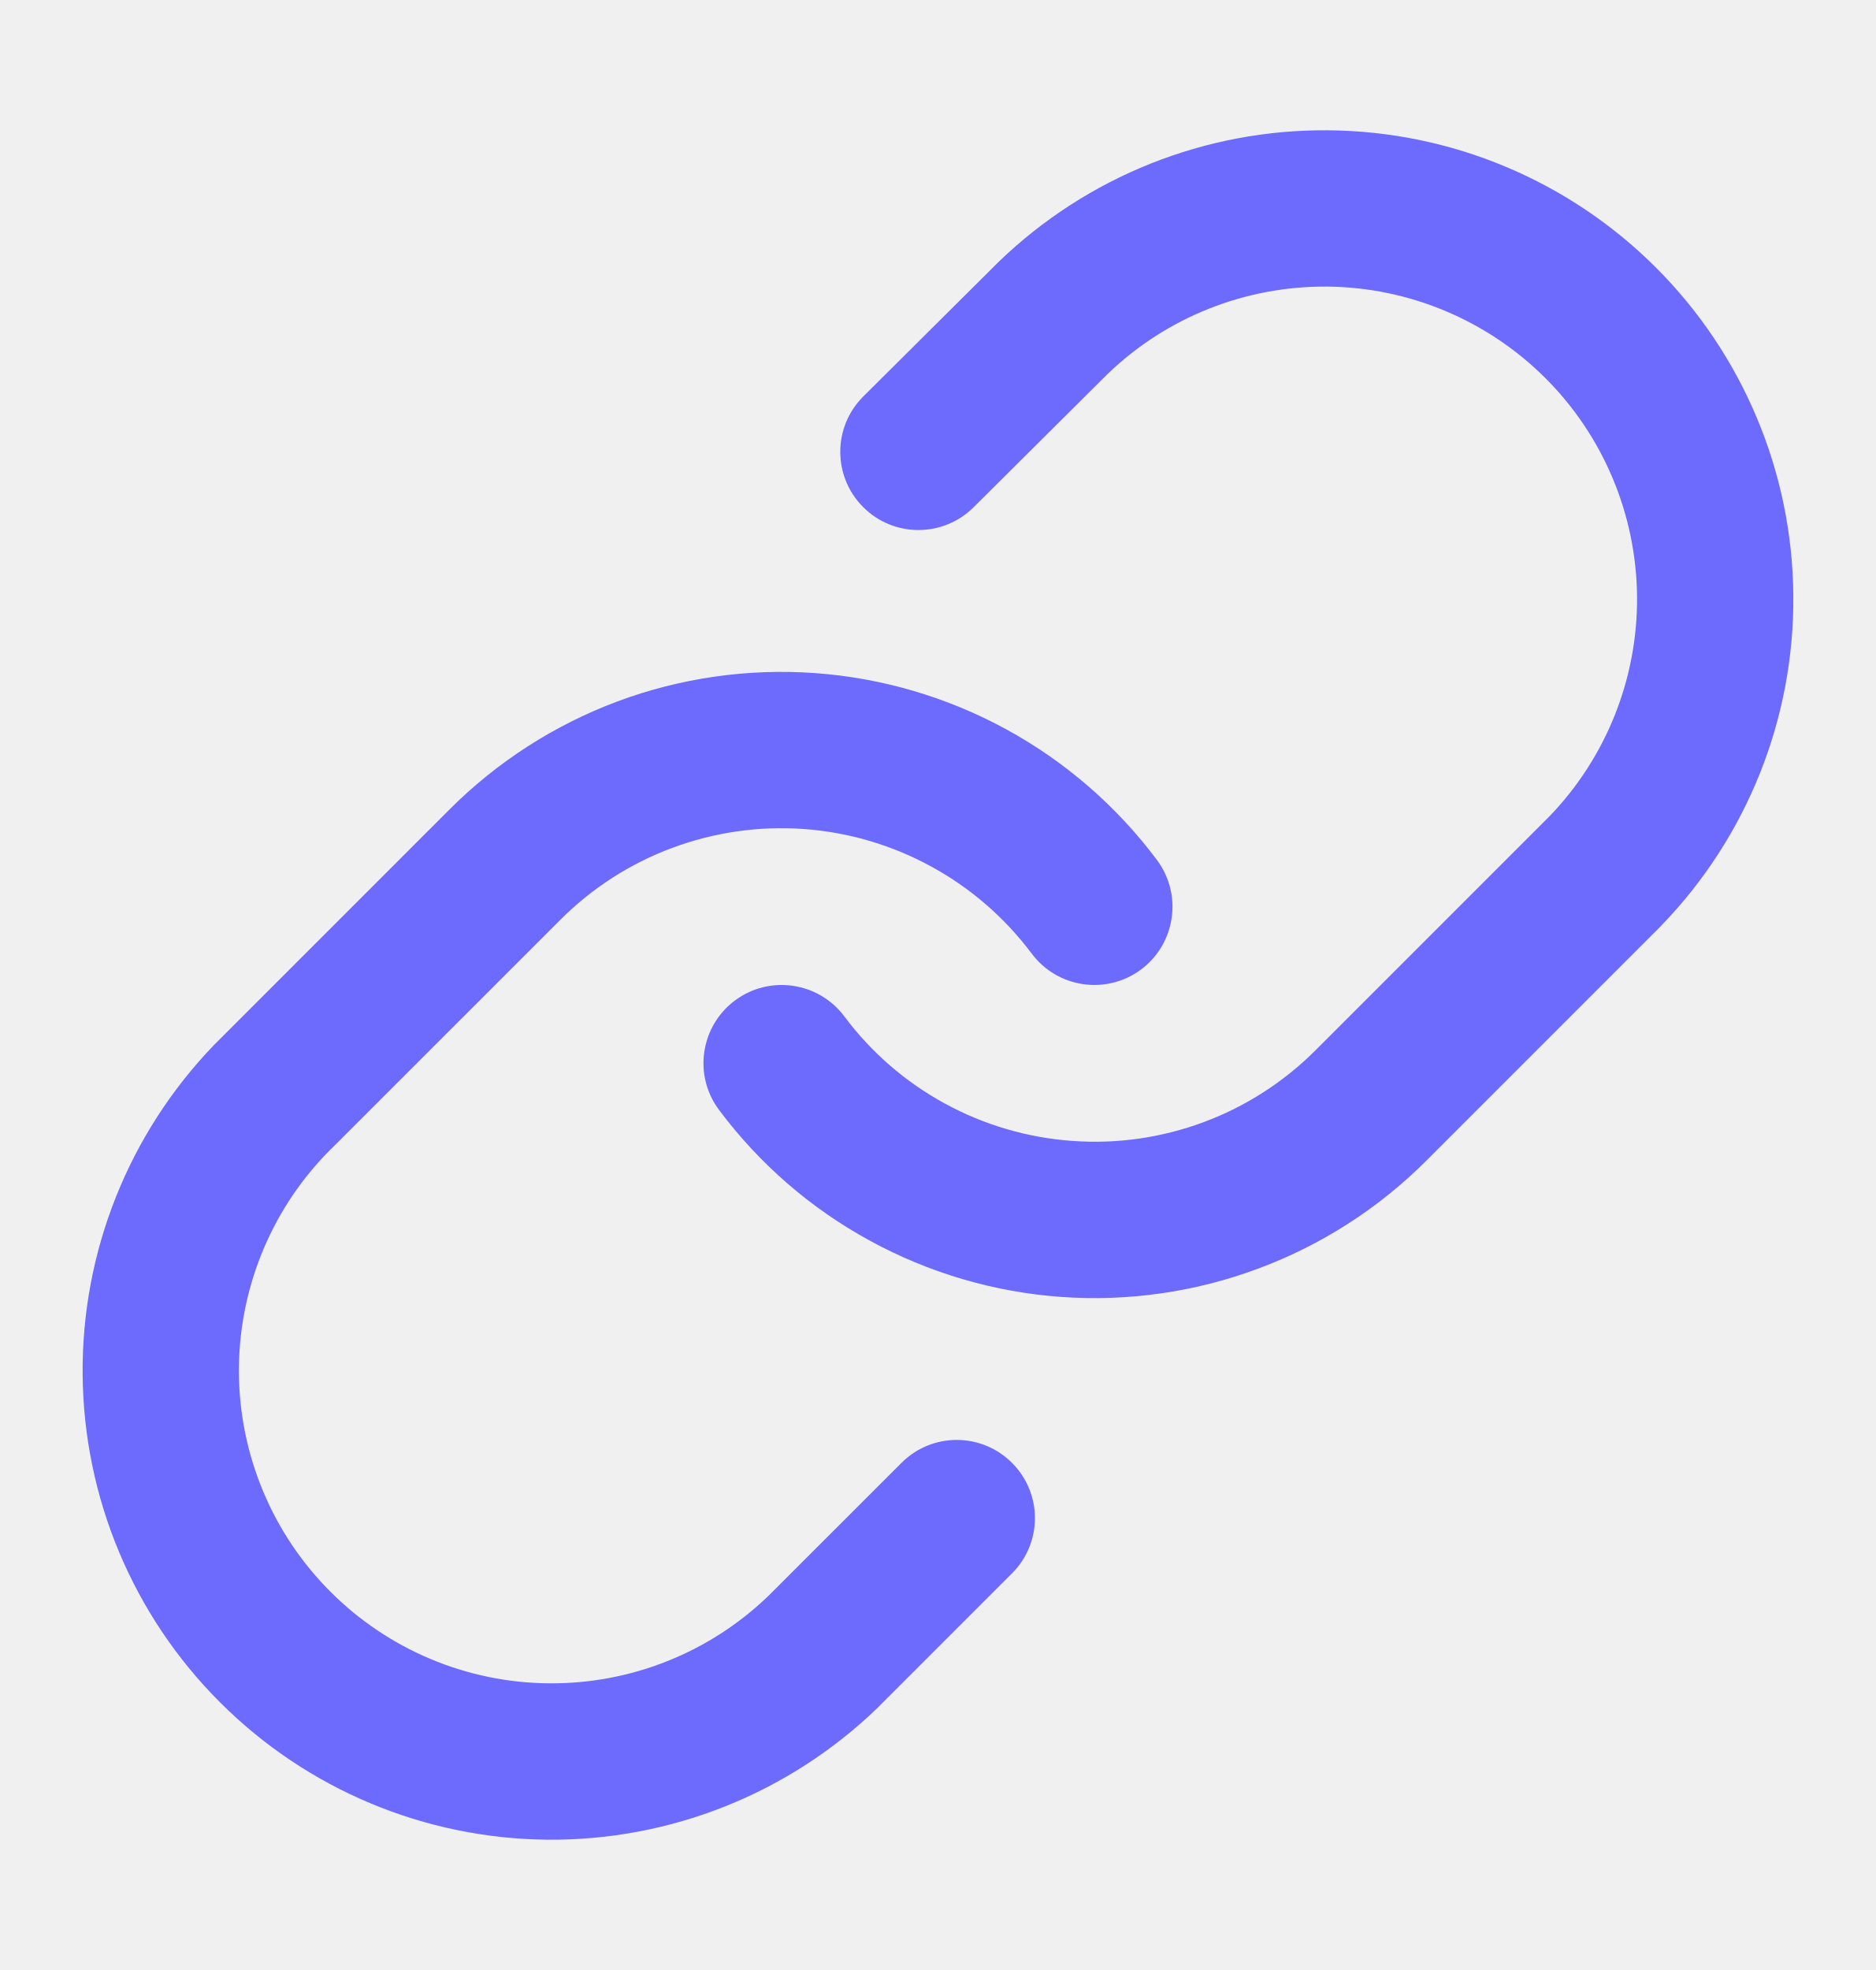
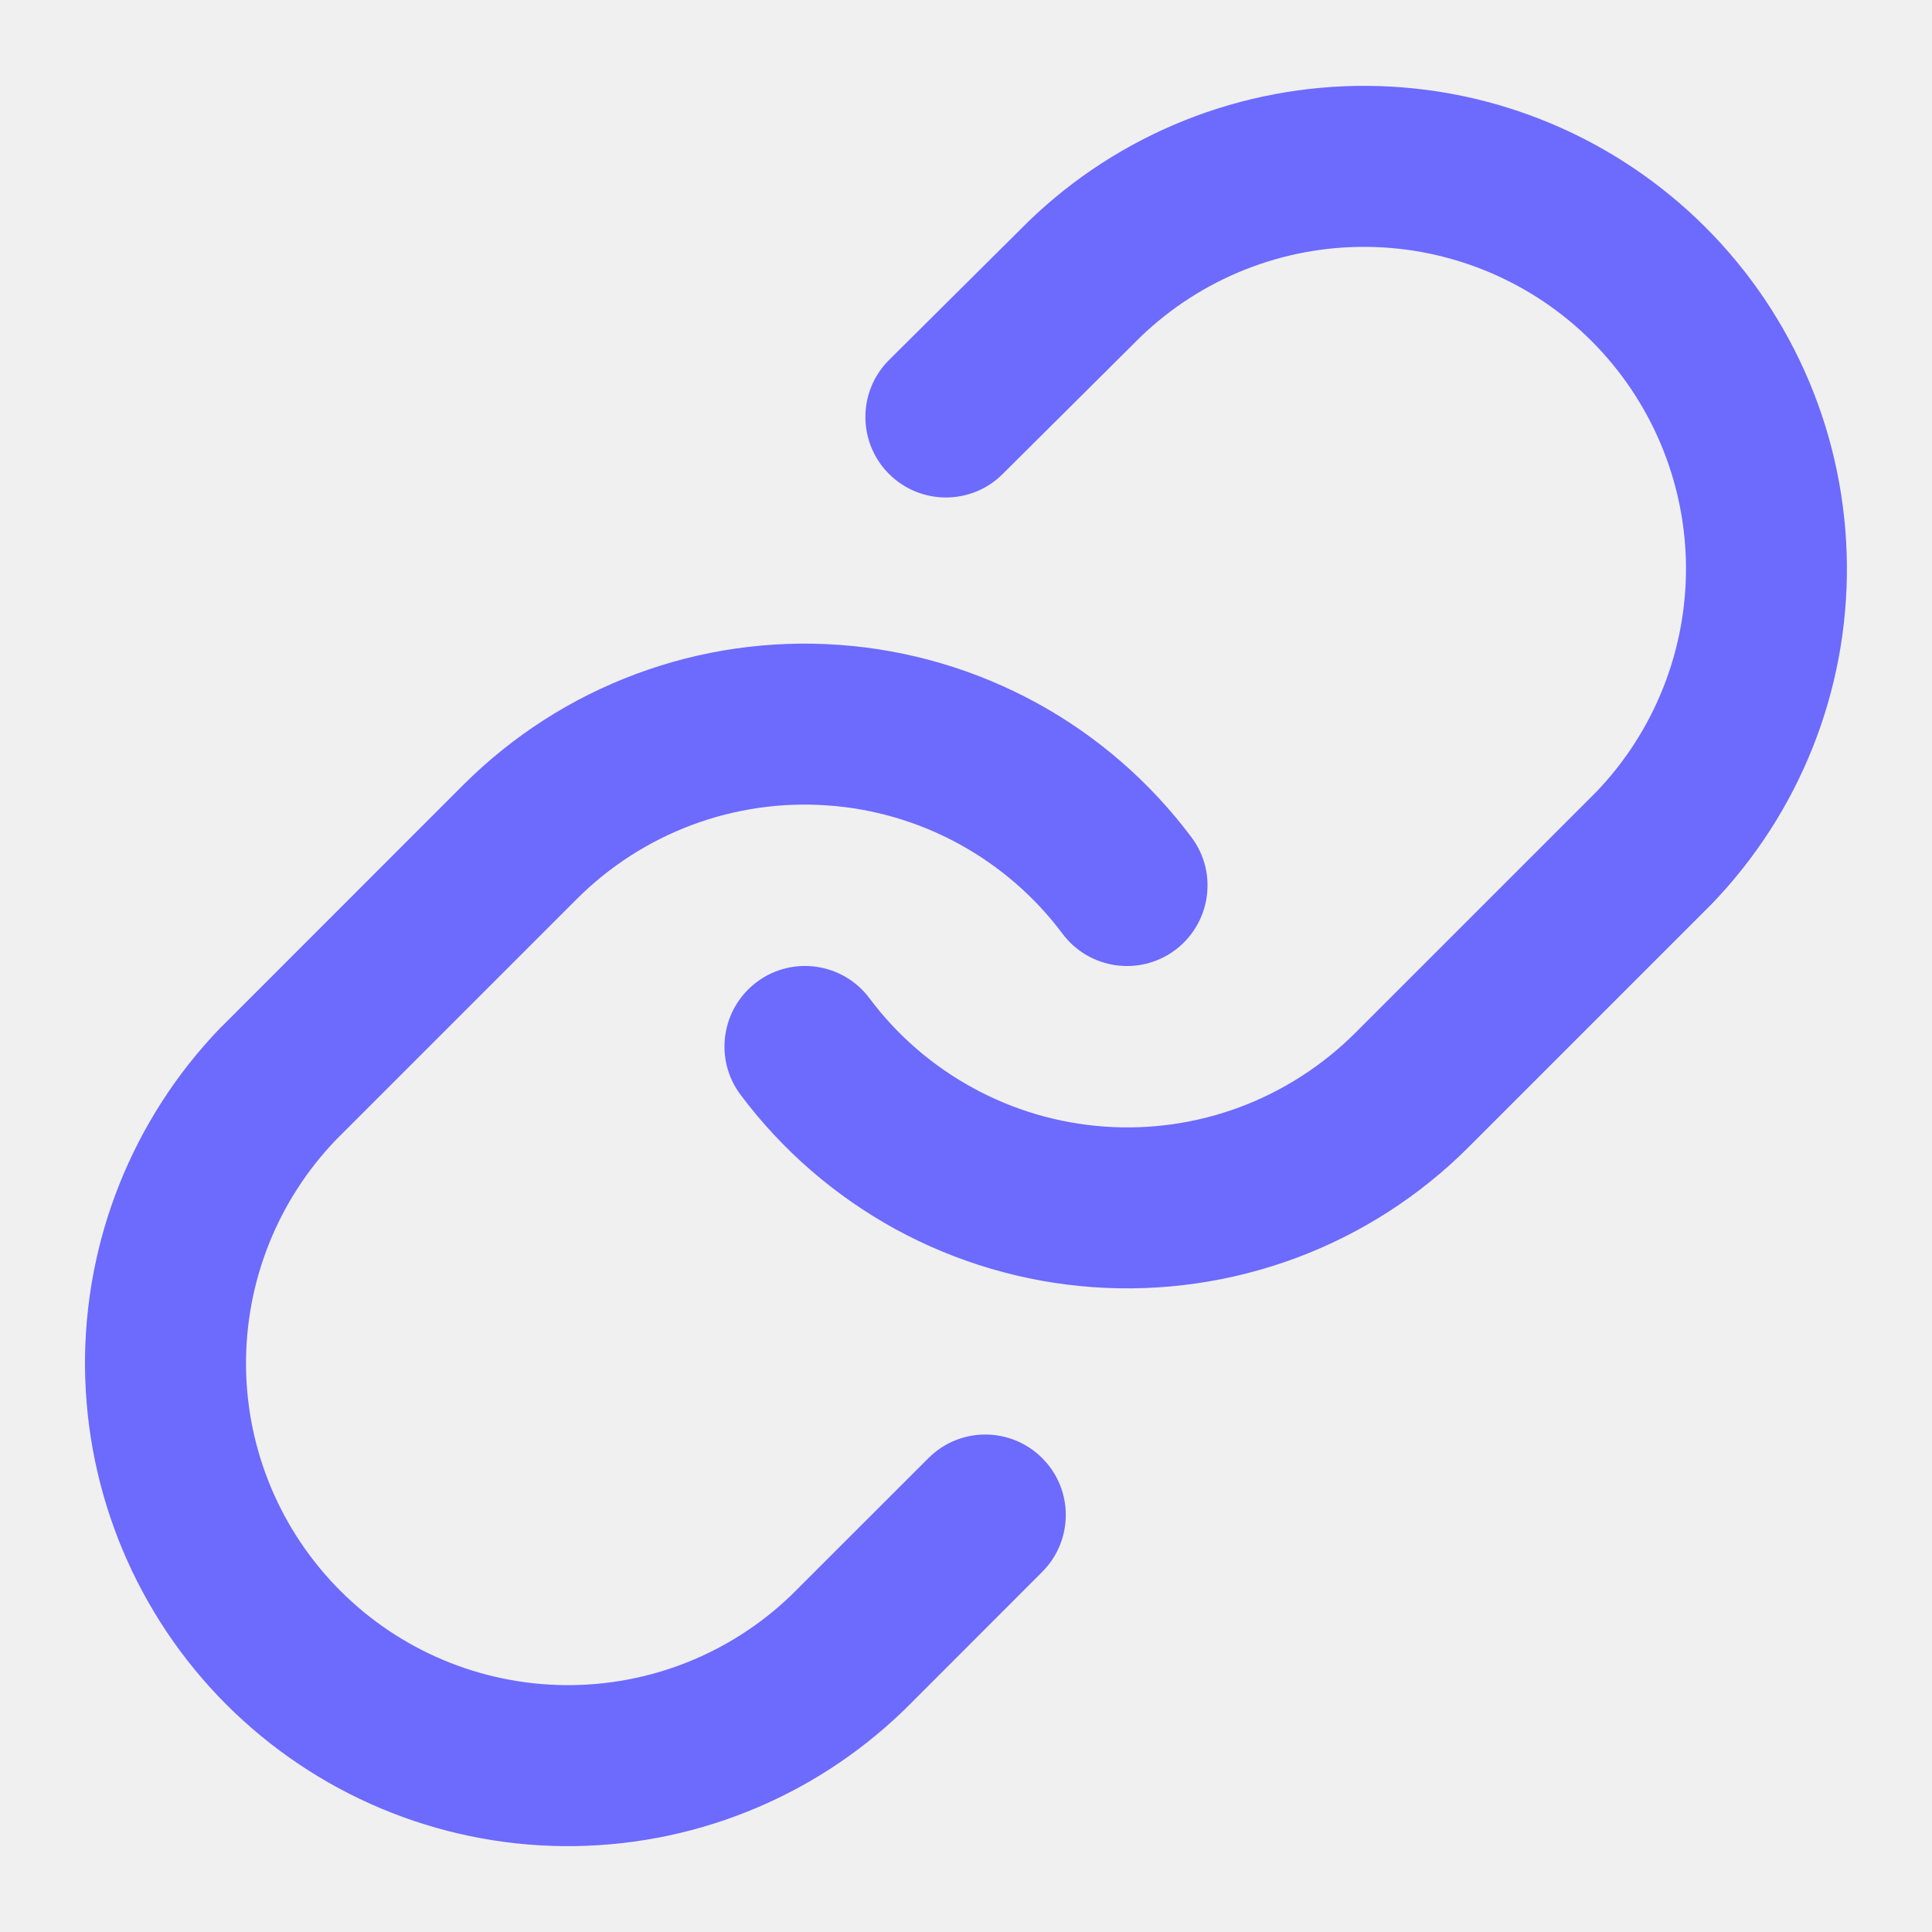
- <svg xmlns="http://www.w3.org/2000/svg" width="20" height="21" viewBox="0 0 20 21" fill="none">
-   <g id="link">
-     <path id="Vector (Stroke)" fill-rule="evenodd" clip-rule="evenodd" d="M10.646 2.792C11.589 1.881 12.852 1.377 14.163 1.389C15.474 1.4 16.728 1.926 17.655 2.853C18.582 3.78 19.108 5.034 19.119 6.345C19.131 7.656 18.627 8.919 17.716 9.862L17.706 9.873L15.206 12.373C14.699 12.88 14.089 13.272 13.417 13.522C12.746 13.773 12.028 13.876 11.313 13.825C10.598 13.774 9.902 13.569 9.273 13.225C8.643 12.882 8.096 12.407 7.666 11.832C7.39 11.464 7.466 10.942 7.834 10.666C8.203 10.39 8.725 10.466 9.001 10.834C9.287 11.217 9.652 11.534 10.072 11.763C10.491 11.992 10.955 12.128 11.432 12.162C11.909 12.197 12.387 12.128 12.835 11.961C13.283 11.794 13.689 11.532 14.027 11.194L14.027 11.194L16.522 8.699C17.126 8.071 17.46 7.231 17.453 6.36C17.445 5.486 17.095 4.65 16.477 4.032C15.859 3.414 15.023 3.063 14.149 3.055C13.277 3.048 12.436 3.382 11.808 3.987L10.379 5.408C10.053 5.732 9.525 5.731 9.201 5.404C8.876 5.078 8.878 4.55 9.204 4.226L10.637 2.801L10.646 2.792Z" fill="#6D6AFE" />
-     <path id="Vector (Stroke)_2" fill-rule="evenodd" clip-rule="evenodd" d="M6.583 7.477C7.254 7.227 7.972 7.124 8.687 7.175C9.402 7.226 10.098 7.431 10.727 7.774C11.357 8.118 11.905 8.593 12.334 9.167C12.61 9.536 12.534 10.058 12.166 10.334C11.797 10.609 11.275 10.534 10.999 10.165C10.713 9.783 10.348 9.466 9.928 9.237C9.509 9.008 9.045 8.871 8.568 8.837C8.091 8.803 7.613 8.872 7.165 9.039C6.717 9.206 6.311 9.467 5.973 9.806L3.478 12.3C2.874 12.928 2.54 13.768 2.547 14.64C2.555 15.514 2.905 16.35 3.523 16.968C4.141 17.586 4.977 17.937 5.851 17.944C6.723 17.952 7.563 17.618 8.191 17.013L9.611 15.594C9.936 15.268 10.464 15.268 10.789 15.594C11.115 15.919 11.115 16.447 10.789 16.772L9.364 18.197L9.354 18.207C8.411 19.118 7.148 19.622 5.837 19.611C4.526 19.599 3.272 19.074 2.345 18.146C1.418 17.22 0.892 15.965 0.881 14.654C0.869 13.344 1.373 12.081 2.284 11.137L2.294 11.127L4.794 8.627C4.794 8.627 4.794 8.627 4.794 8.627C5.301 8.12 5.911 7.728 6.583 7.477Z" fill="#6D6AFE" />
+ <svg xmlns="http://www.w3.org/2000/svg" width="18" height="18" viewBox="0 0 18 18" fill="none">
+   <g id="link" clip-path="url(#clip0_8027_9199)">
+     <path id="Vector (Stroke)" fill-rule="evenodd" clip-rule="evenodd" d="M9.582 2.063C10.43 1.243 11.567 0.79 12.747 0.8C13.927 0.81 15.055 1.283 15.89 2.118C16.724 2.952 17.197 4.081 17.207 5.261C17.218 6.441 16.764 7.577 15.944 8.426L15.935 8.435L13.685 10.685C13.229 11.142 12.68 11.495 12.076 11.72C11.471 11.945 10.825 12.038 10.181 11.992C9.538 11.946 8.912 11.762 8.345 11.453C7.779 11.143 7.286 10.716 6.899 10.199C6.651 9.868 6.719 9.398 7.051 9.149C7.383 8.901 7.853 8.969 8.101 9.301C8.358 9.645 8.687 9.93 9.065 10.136C9.442 10.343 9.86 10.465 10.289 10.496C10.718 10.527 11.148 10.465 11.551 10.315C11.954 10.164 12.32 9.929 12.625 9.625L12.625 9.625L14.87 7.38C15.414 6.814 15.714 6.058 15.708 5.274C15.701 4.487 15.385 3.735 14.829 3.178C14.273 2.622 13.52 2.307 12.734 2.3C11.949 2.293 11.193 2.594 10.627 3.138L9.341 4.417C9.048 4.709 8.573 4.707 8.281 4.414C7.989 4.12 7.99 3.645 8.284 3.353L9.574 2.071L9.582 2.063Z" fill="#6D6AFE" />
+     <path id="Vector (Stroke)_2" fill-rule="evenodd" clip-rule="evenodd" d="M5.924 6.28C6.529 6.054 7.175 5.962 7.818 6.008C8.462 6.054 9.088 6.238 9.655 6.547C10.221 6.856 10.714 7.284 11.101 7.801C11.349 8.132 11.281 8.602 10.949 8.851C10.617 9.099 10.147 9.031 9.899 8.699C9.642 8.355 9.313 8.07 8.935 7.863C8.558 7.657 8.14 7.534 7.711 7.504C7.282 7.473 6.852 7.535 6.449 7.685C6.045 7.836 5.679 8.071 5.375 8.375L3.13 10.62C2.586 11.186 2.286 11.942 2.292 12.726C2.299 13.513 2.615 14.265 3.171 14.821C3.727 15.378 4.48 15.693 5.266 15.7C6.051 15.707 6.807 15.406 7.372 14.862L8.65 13.585C8.942 13.292 9.417 13.292 9.71 13.585C10.003 13.877 10.003 14.352 9.71 14.645L8.428 15.928L8.418 15.937C7.57 16.757 6.433 17.21 5.253 17.2C4.073 17.19 2.945 16.716 2.11 15.882C1.276 15.048 0.803 13.919 0.792 12.739C0.782 11.559 1.236 10.423 2.055 9.574L2.065 9.565L4.314 7.315C4.314 7.315 4.315 7.315 4.314 7.315C4.771 6.858 5.32 6.505 5.924 6.28Z" fill="#6D6AFE" />
  </g>
+   <defs>
+     <clipPath id="clip0_8027_9199">
+       <rect width="18" height="18" fill="white" />
+     </clipPath>
+   </defs>
</svg>
